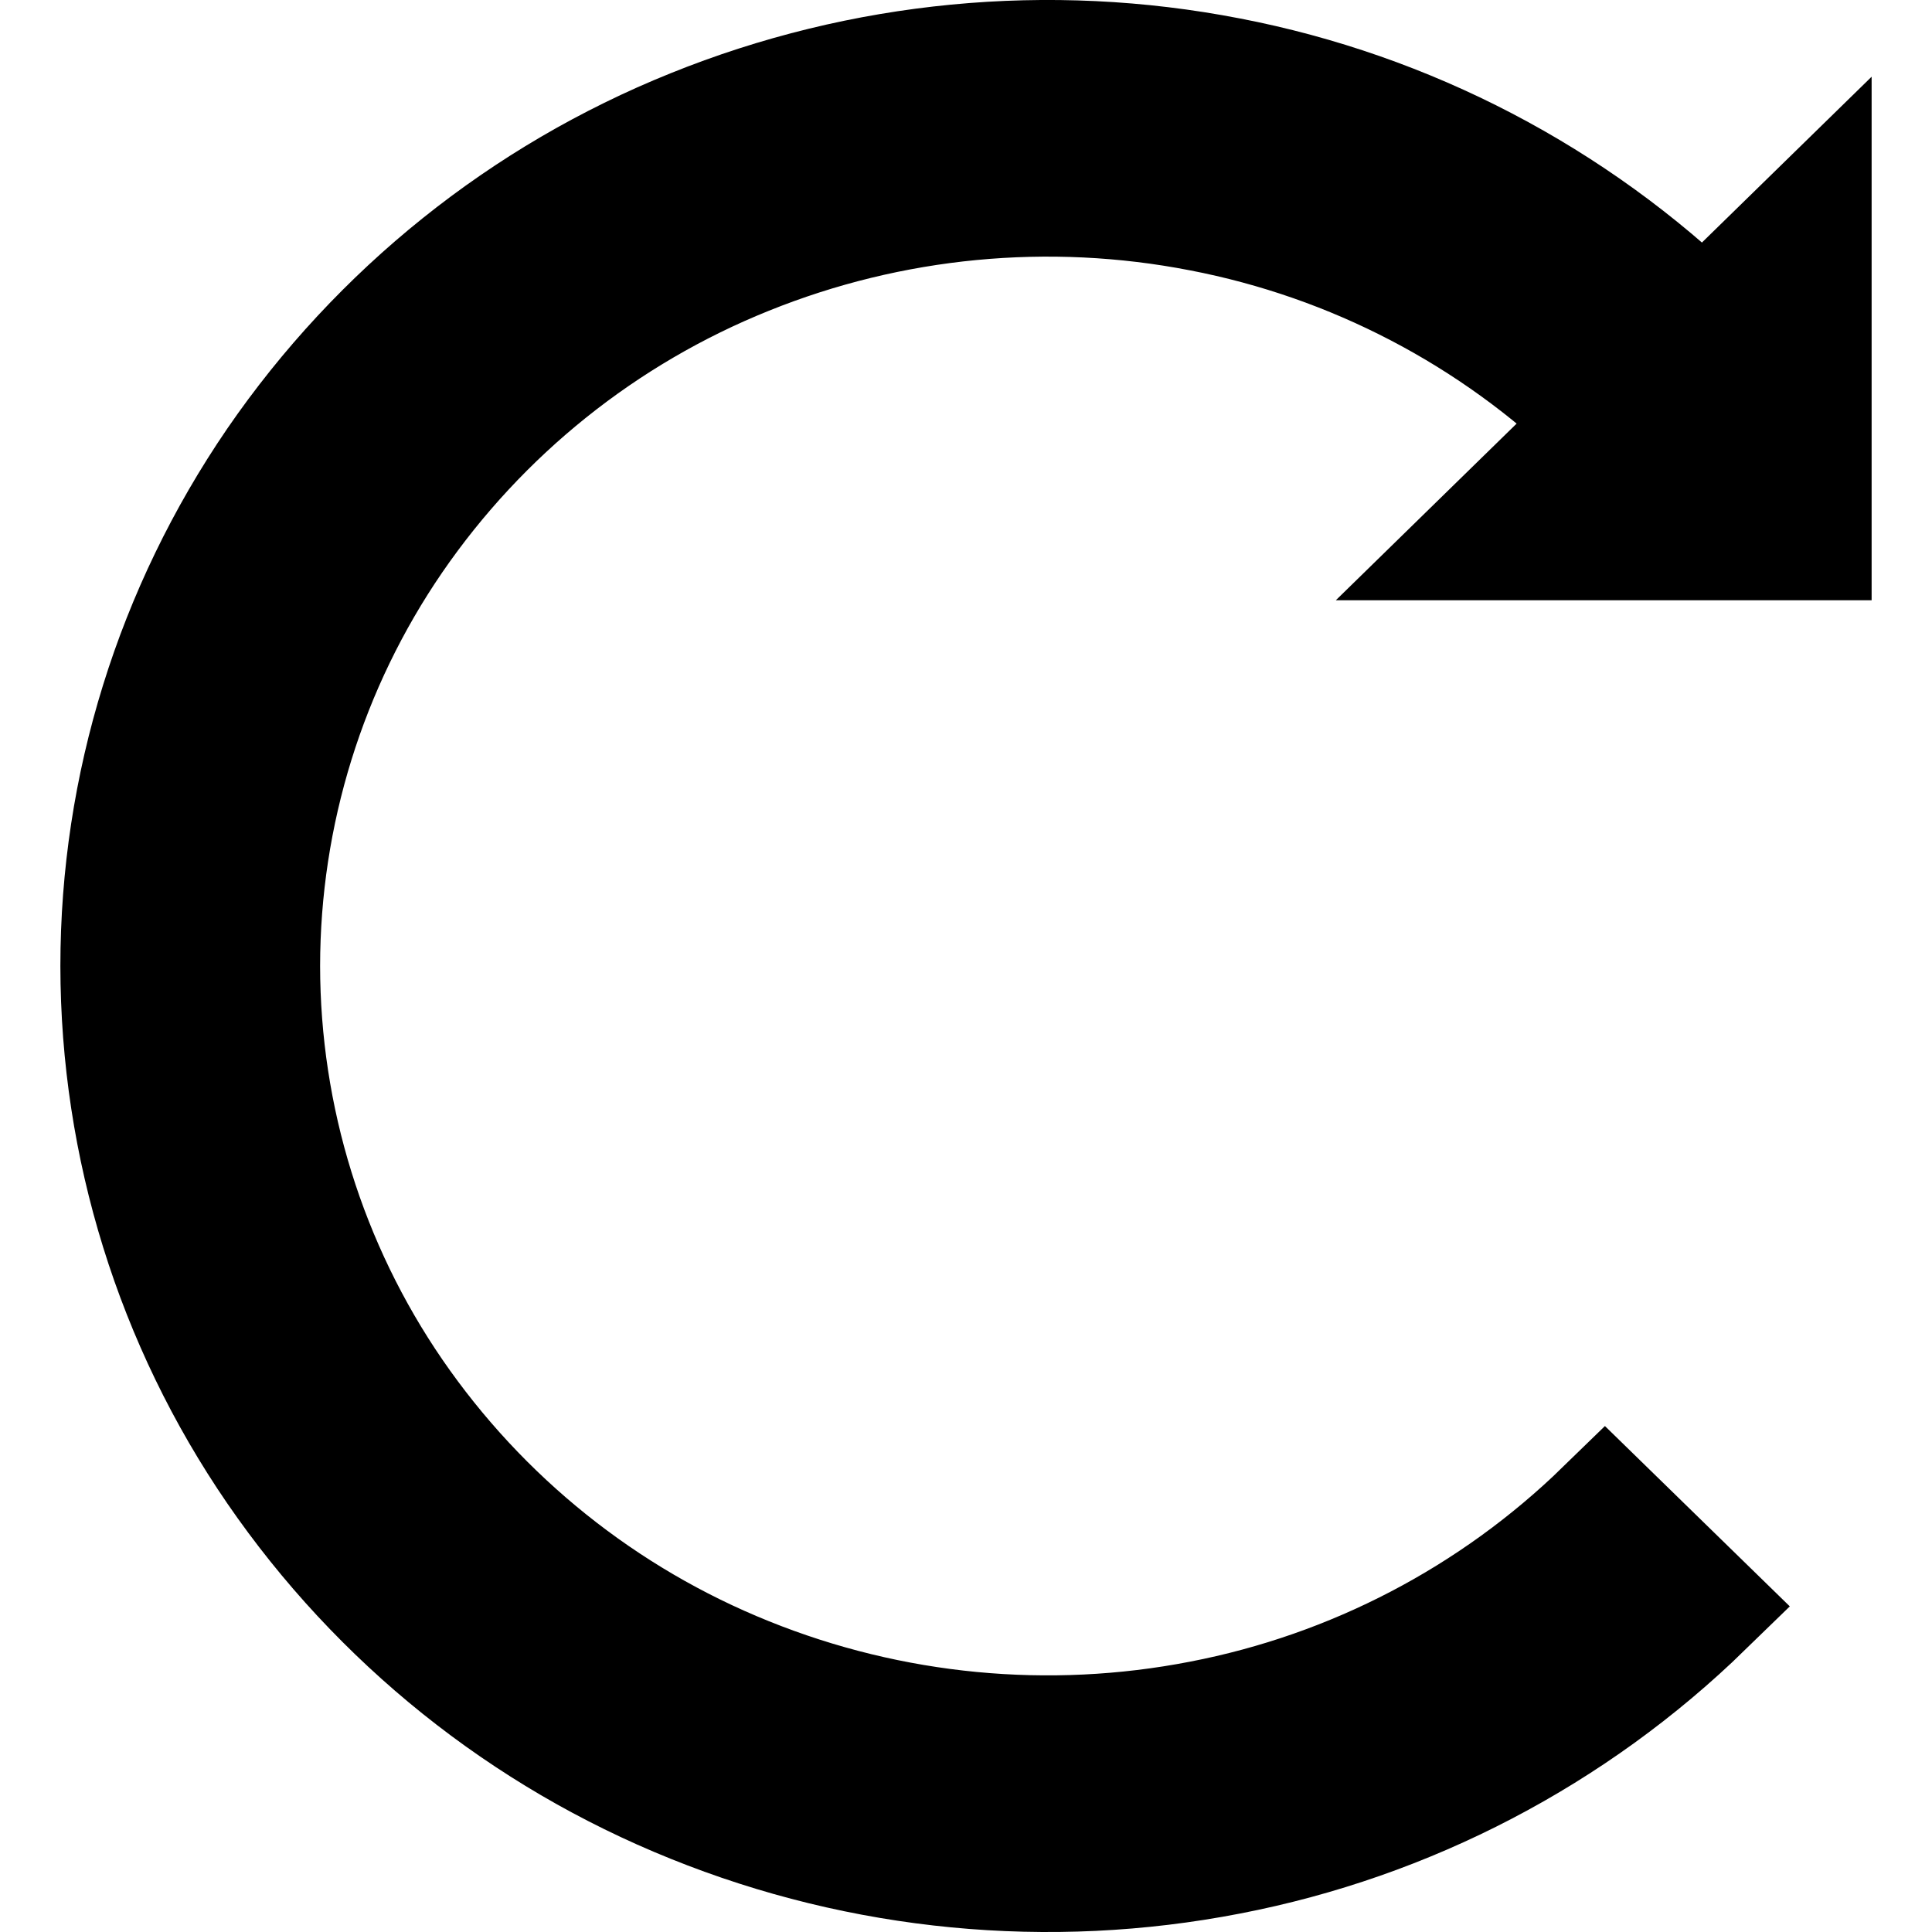
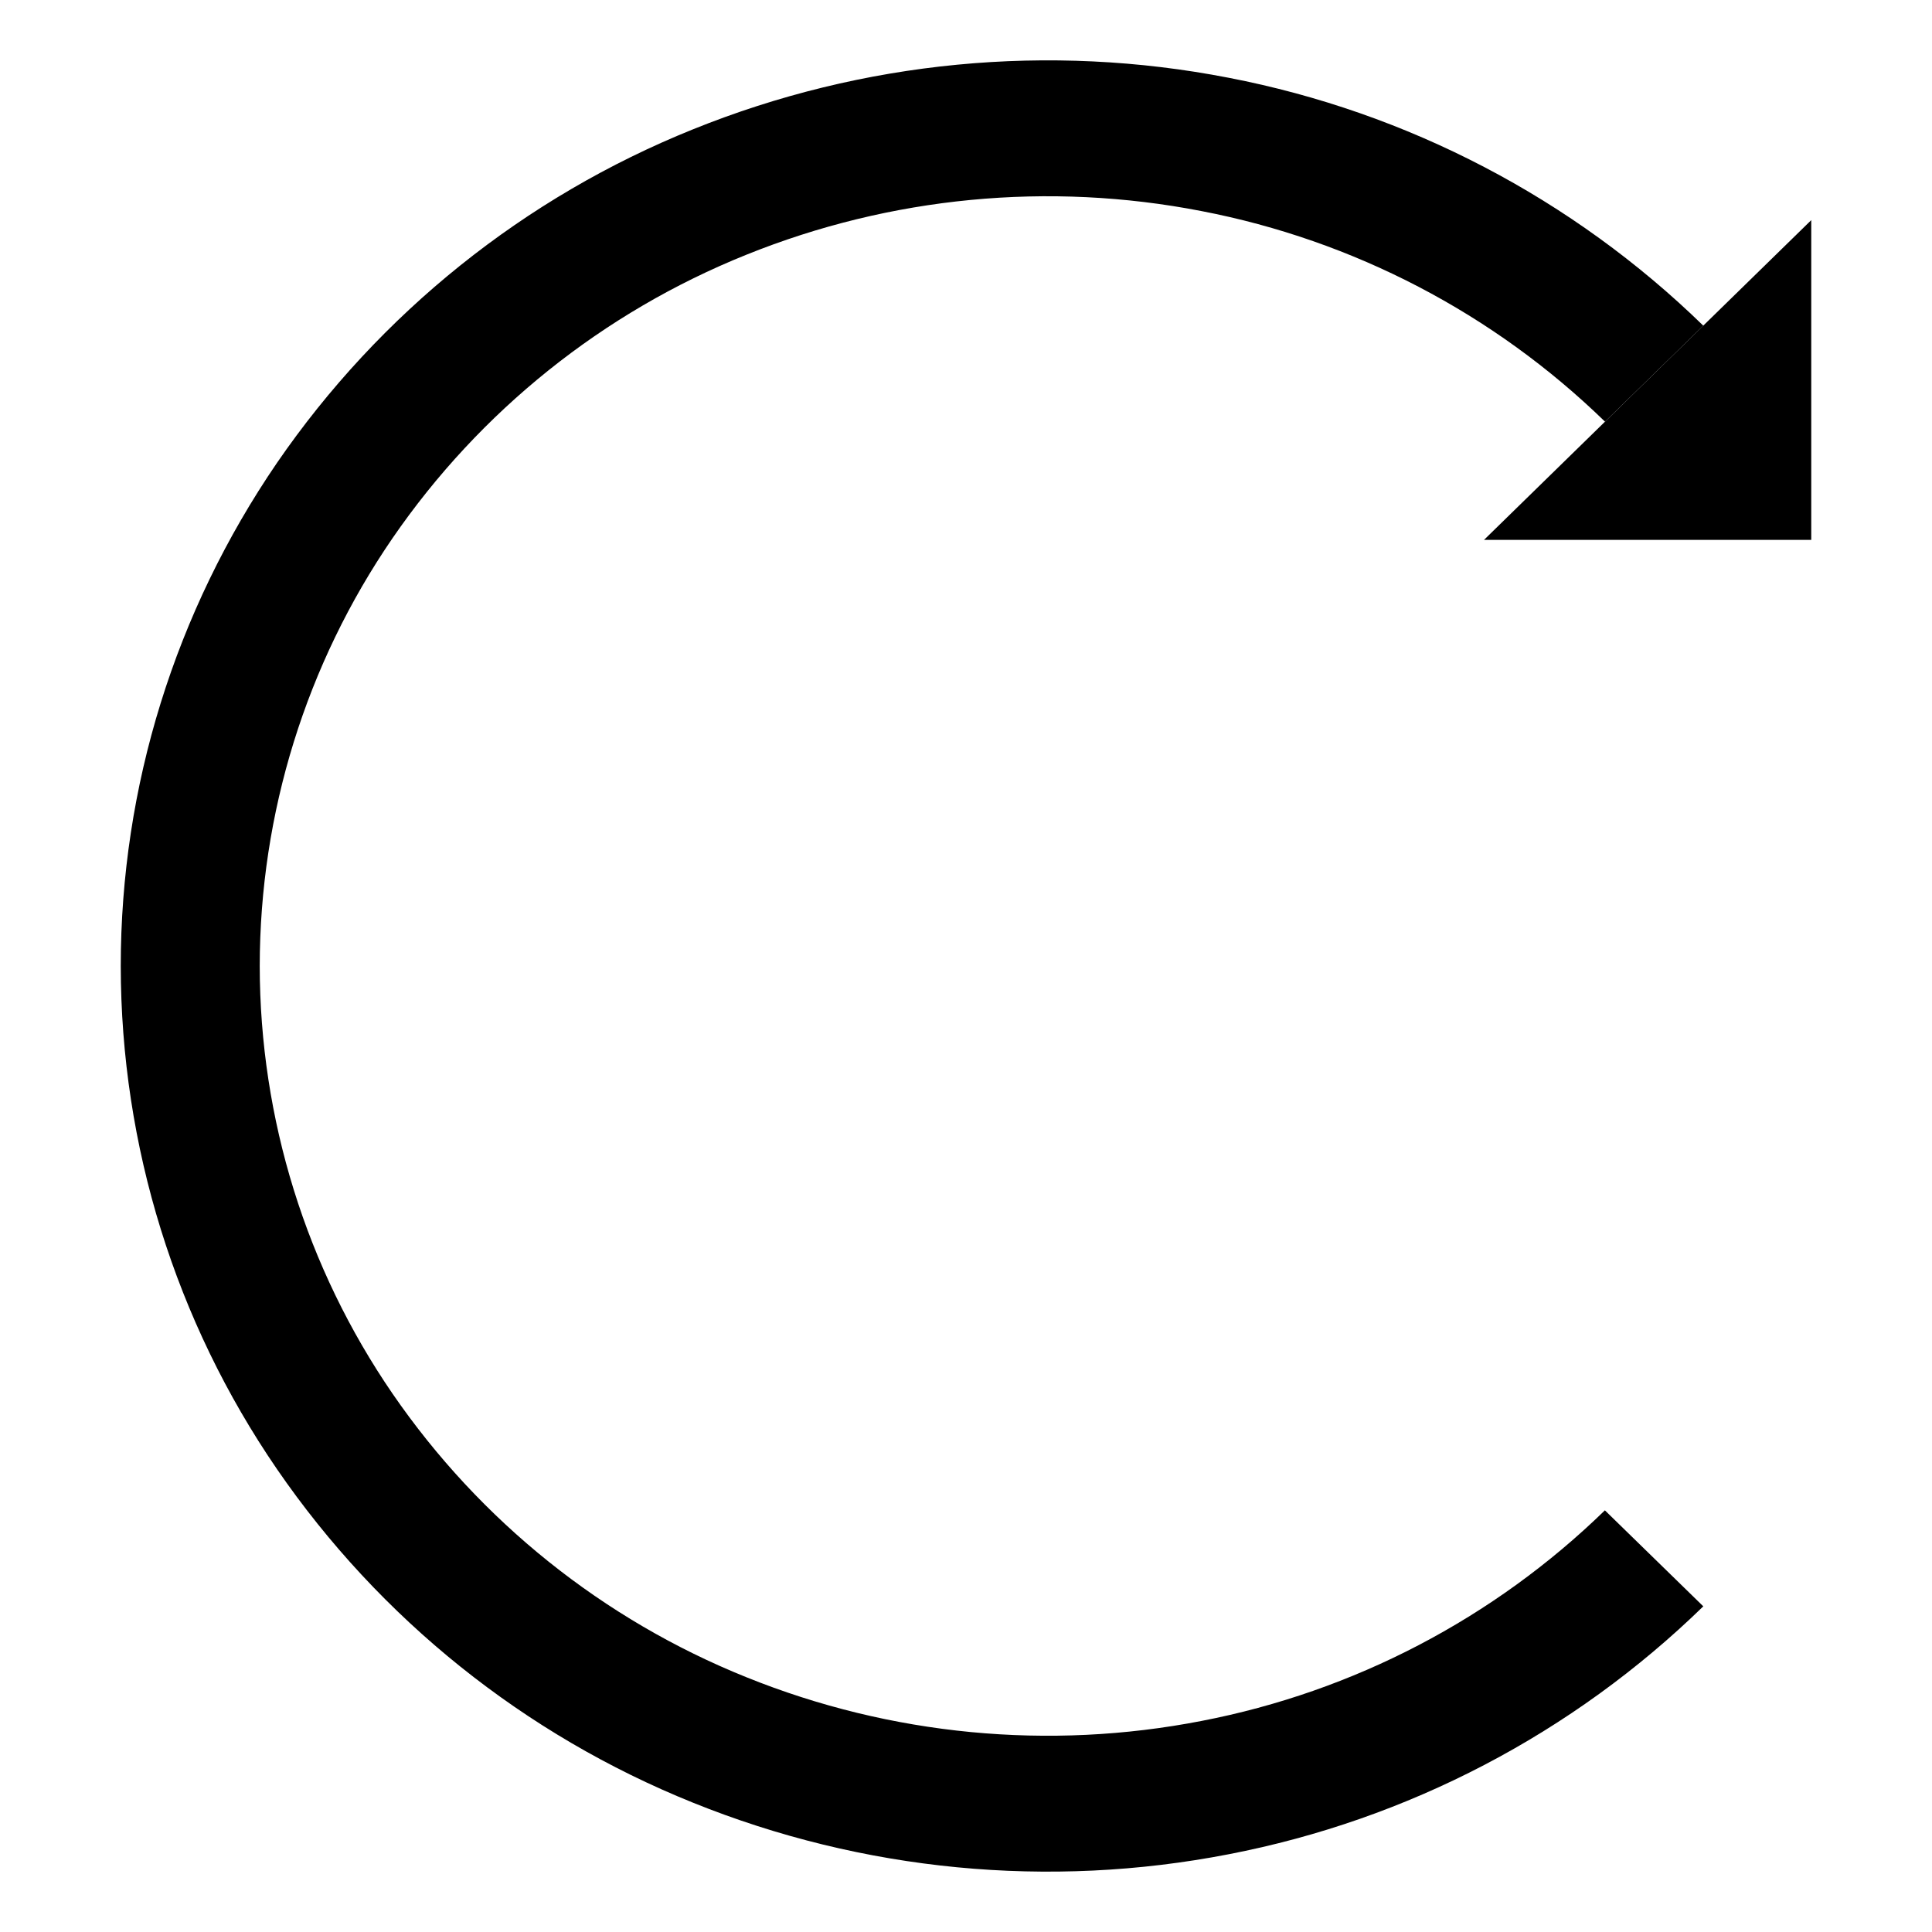
<svg xmlns="http://www.w3.org/2000/svg" width="16" height="16" fill="none">
  <path d="M14.106 13.303a7.735 7.735 0 01-3.93 2.053 7.85 7.85 0 01-4.437-.427 7.642 7.642 0 01-3.445-2.762A7.377 7.377 0 011 8c0-1.483.45-2.933 1.294-4.167a7.642 7.642 0 013.445-2.762 7.846 7.846 0 014.436-.427 7.735 7.735 0 013.931 2.053l-.814.795A6.575 6.575 0 009.95 1.748a6.67 6.67 0 00-3.77.362 6.495 6.495 0 00-2.93 2.348A6.27 6.27 0 002.151 8a6.27 6.27 0 001.1 3.542 6.496 6.496 0 002.93 2.348 6.67 6.67 0 003.77.362 6.575 6.575 0 003.34-1.744l.815.795z" fill="#000" />
  <path d="M15 1.823l-2.71 2.648H15V1.824z" fill="#000" />
-   <path d="M14.106 13.303a7.735 7.735 0 01-3.93 2.053 7.85 7.85 0 01-4.437-.427 7.642 7.642 0 01-3.445-2.762A7.377 7.377 0 011 8c0-1.483.45-2.933 1.294-4.167a7.642 7.642 0 013.445-2.762 7.846 7.846 0 014.436-.427 7.735 7.735 0 013.931 2.053l-.814.795A6.575 6.575 0 009.95 1.748a6.67 6.67 0 00-3.77.362 6.495 6.495 0 00-2.93 2.348A6.27 6.27 0 002.151 8a6.27 6.27 0 001.1 3.542 6.496 6.496 0 002.93 2.348 6.67 6.67 0 003.77.362 6.575 6.575 0 003.34-1.744l.815.795z" stroke="#000" />
-   <path d="M15 1.823l-2.71 2.648H15V1.824z" stroke="#000" />
</svg>
